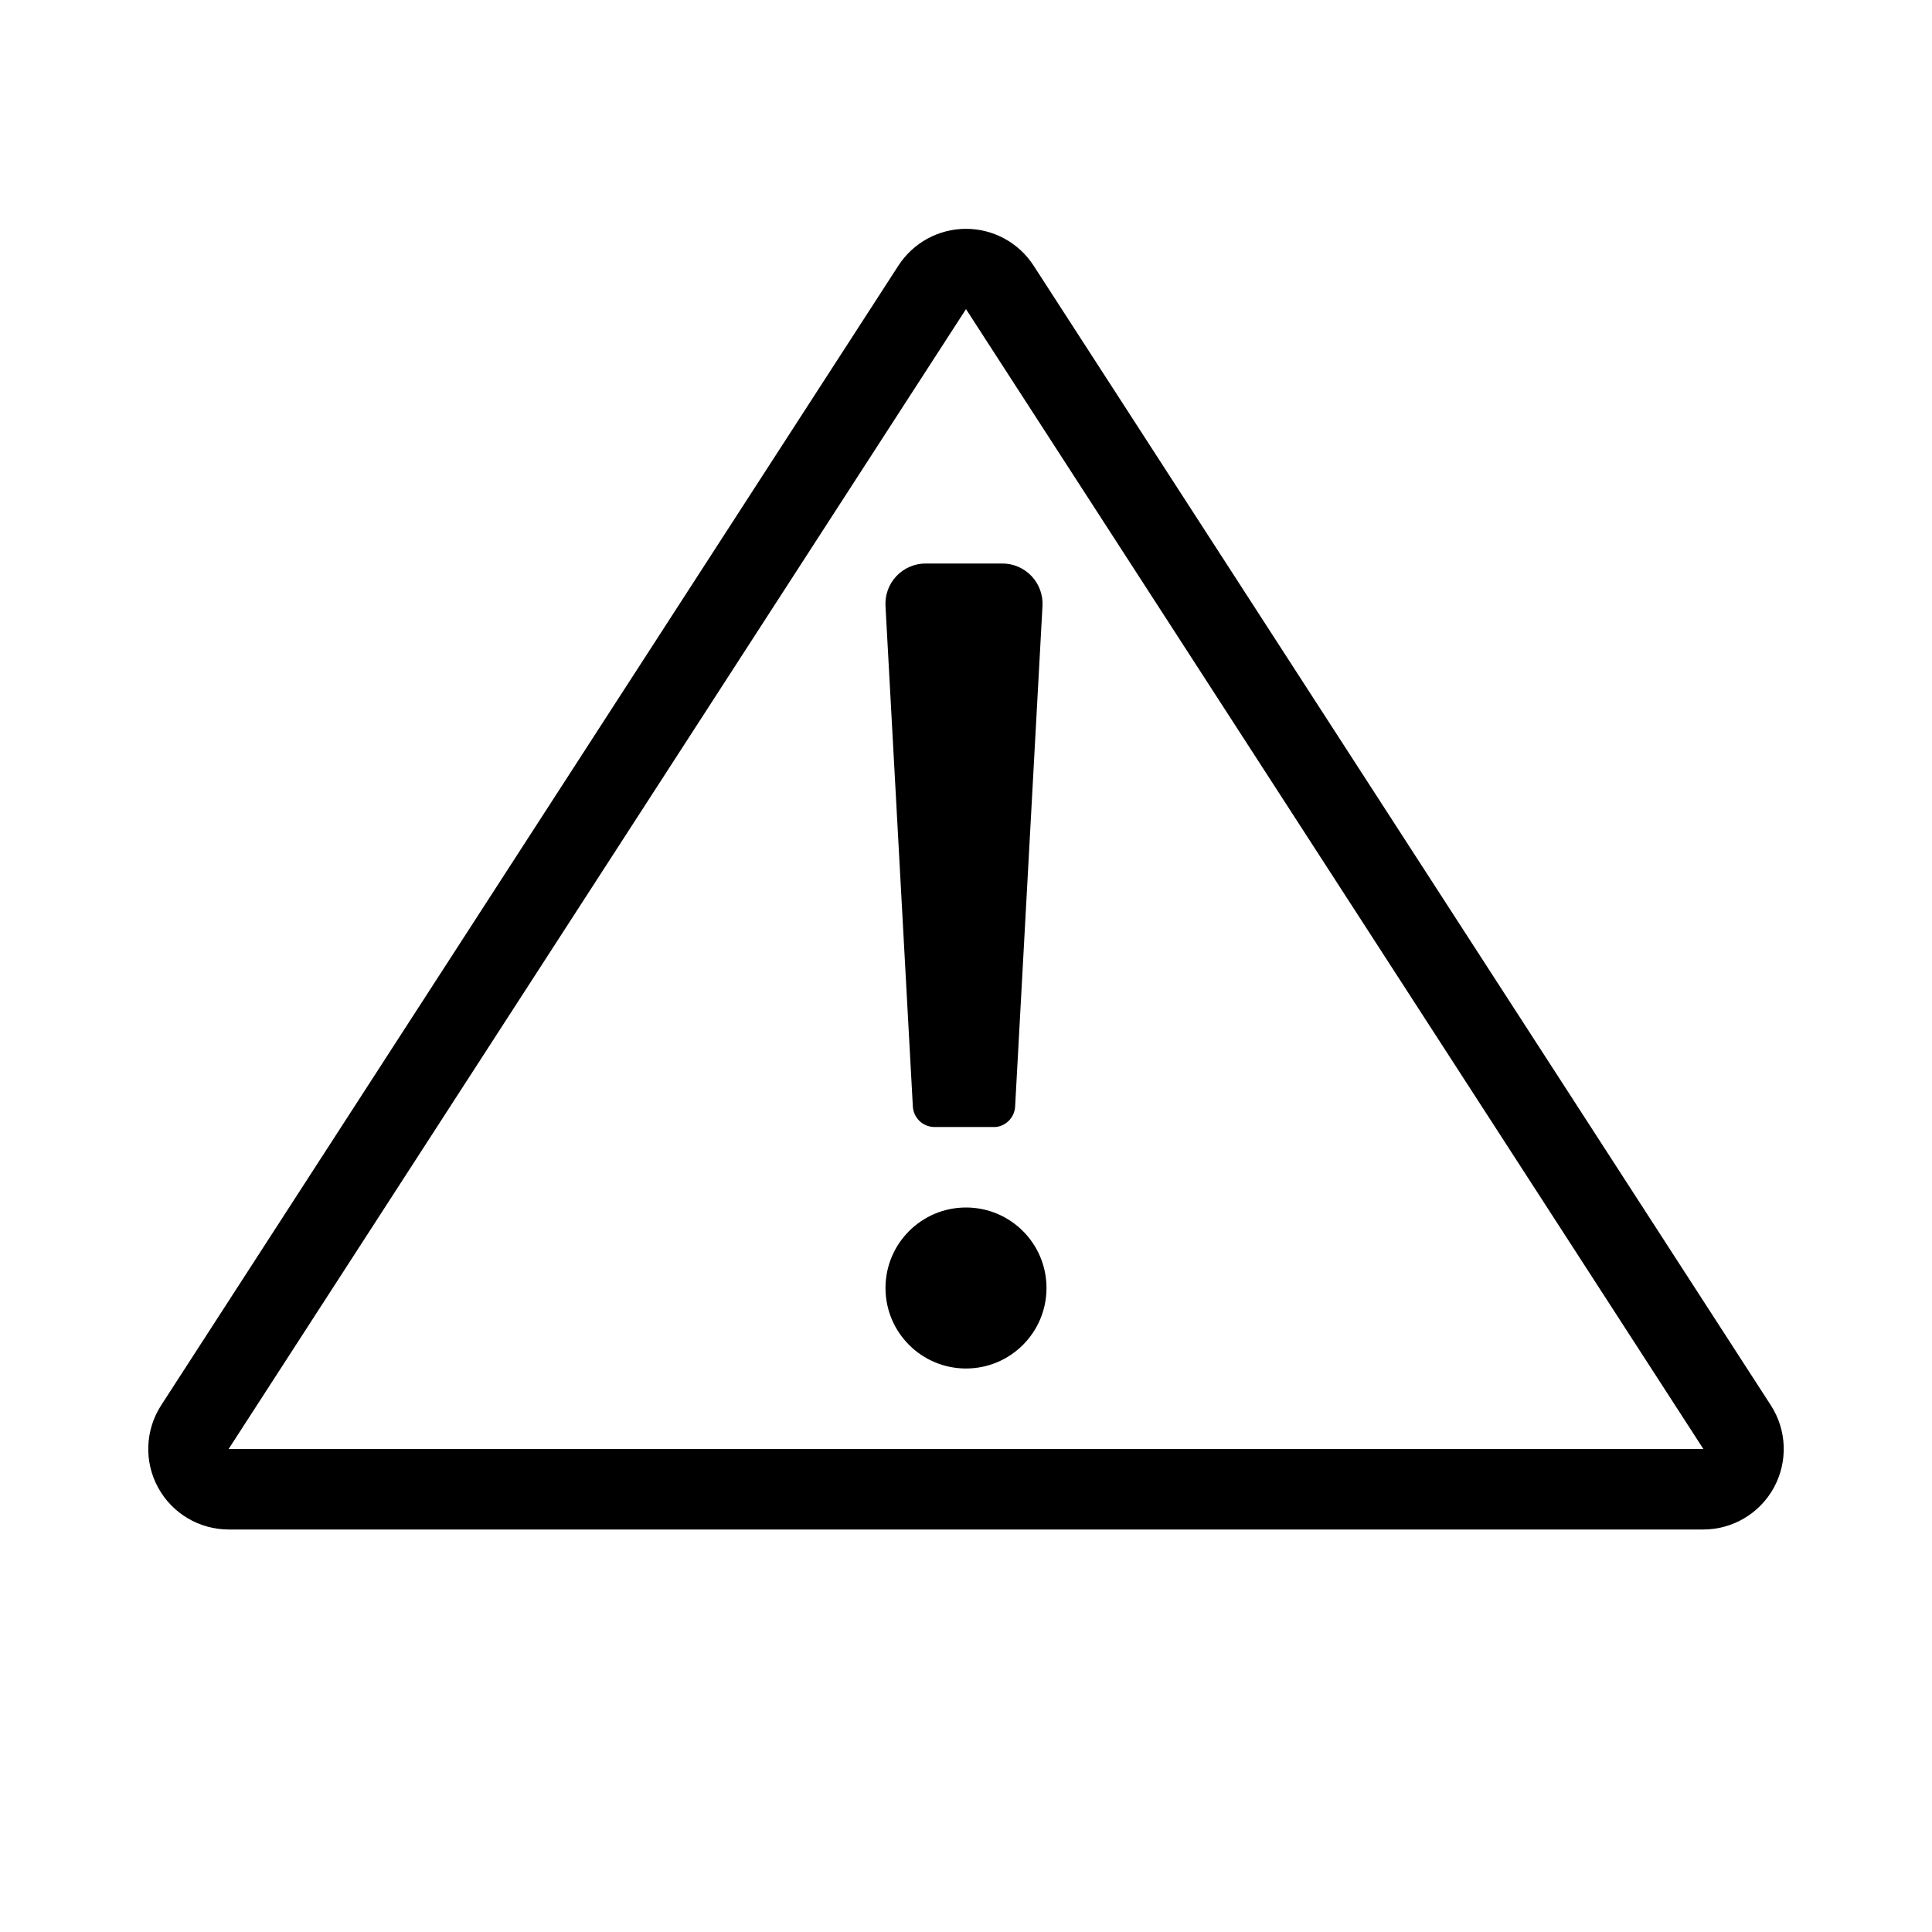
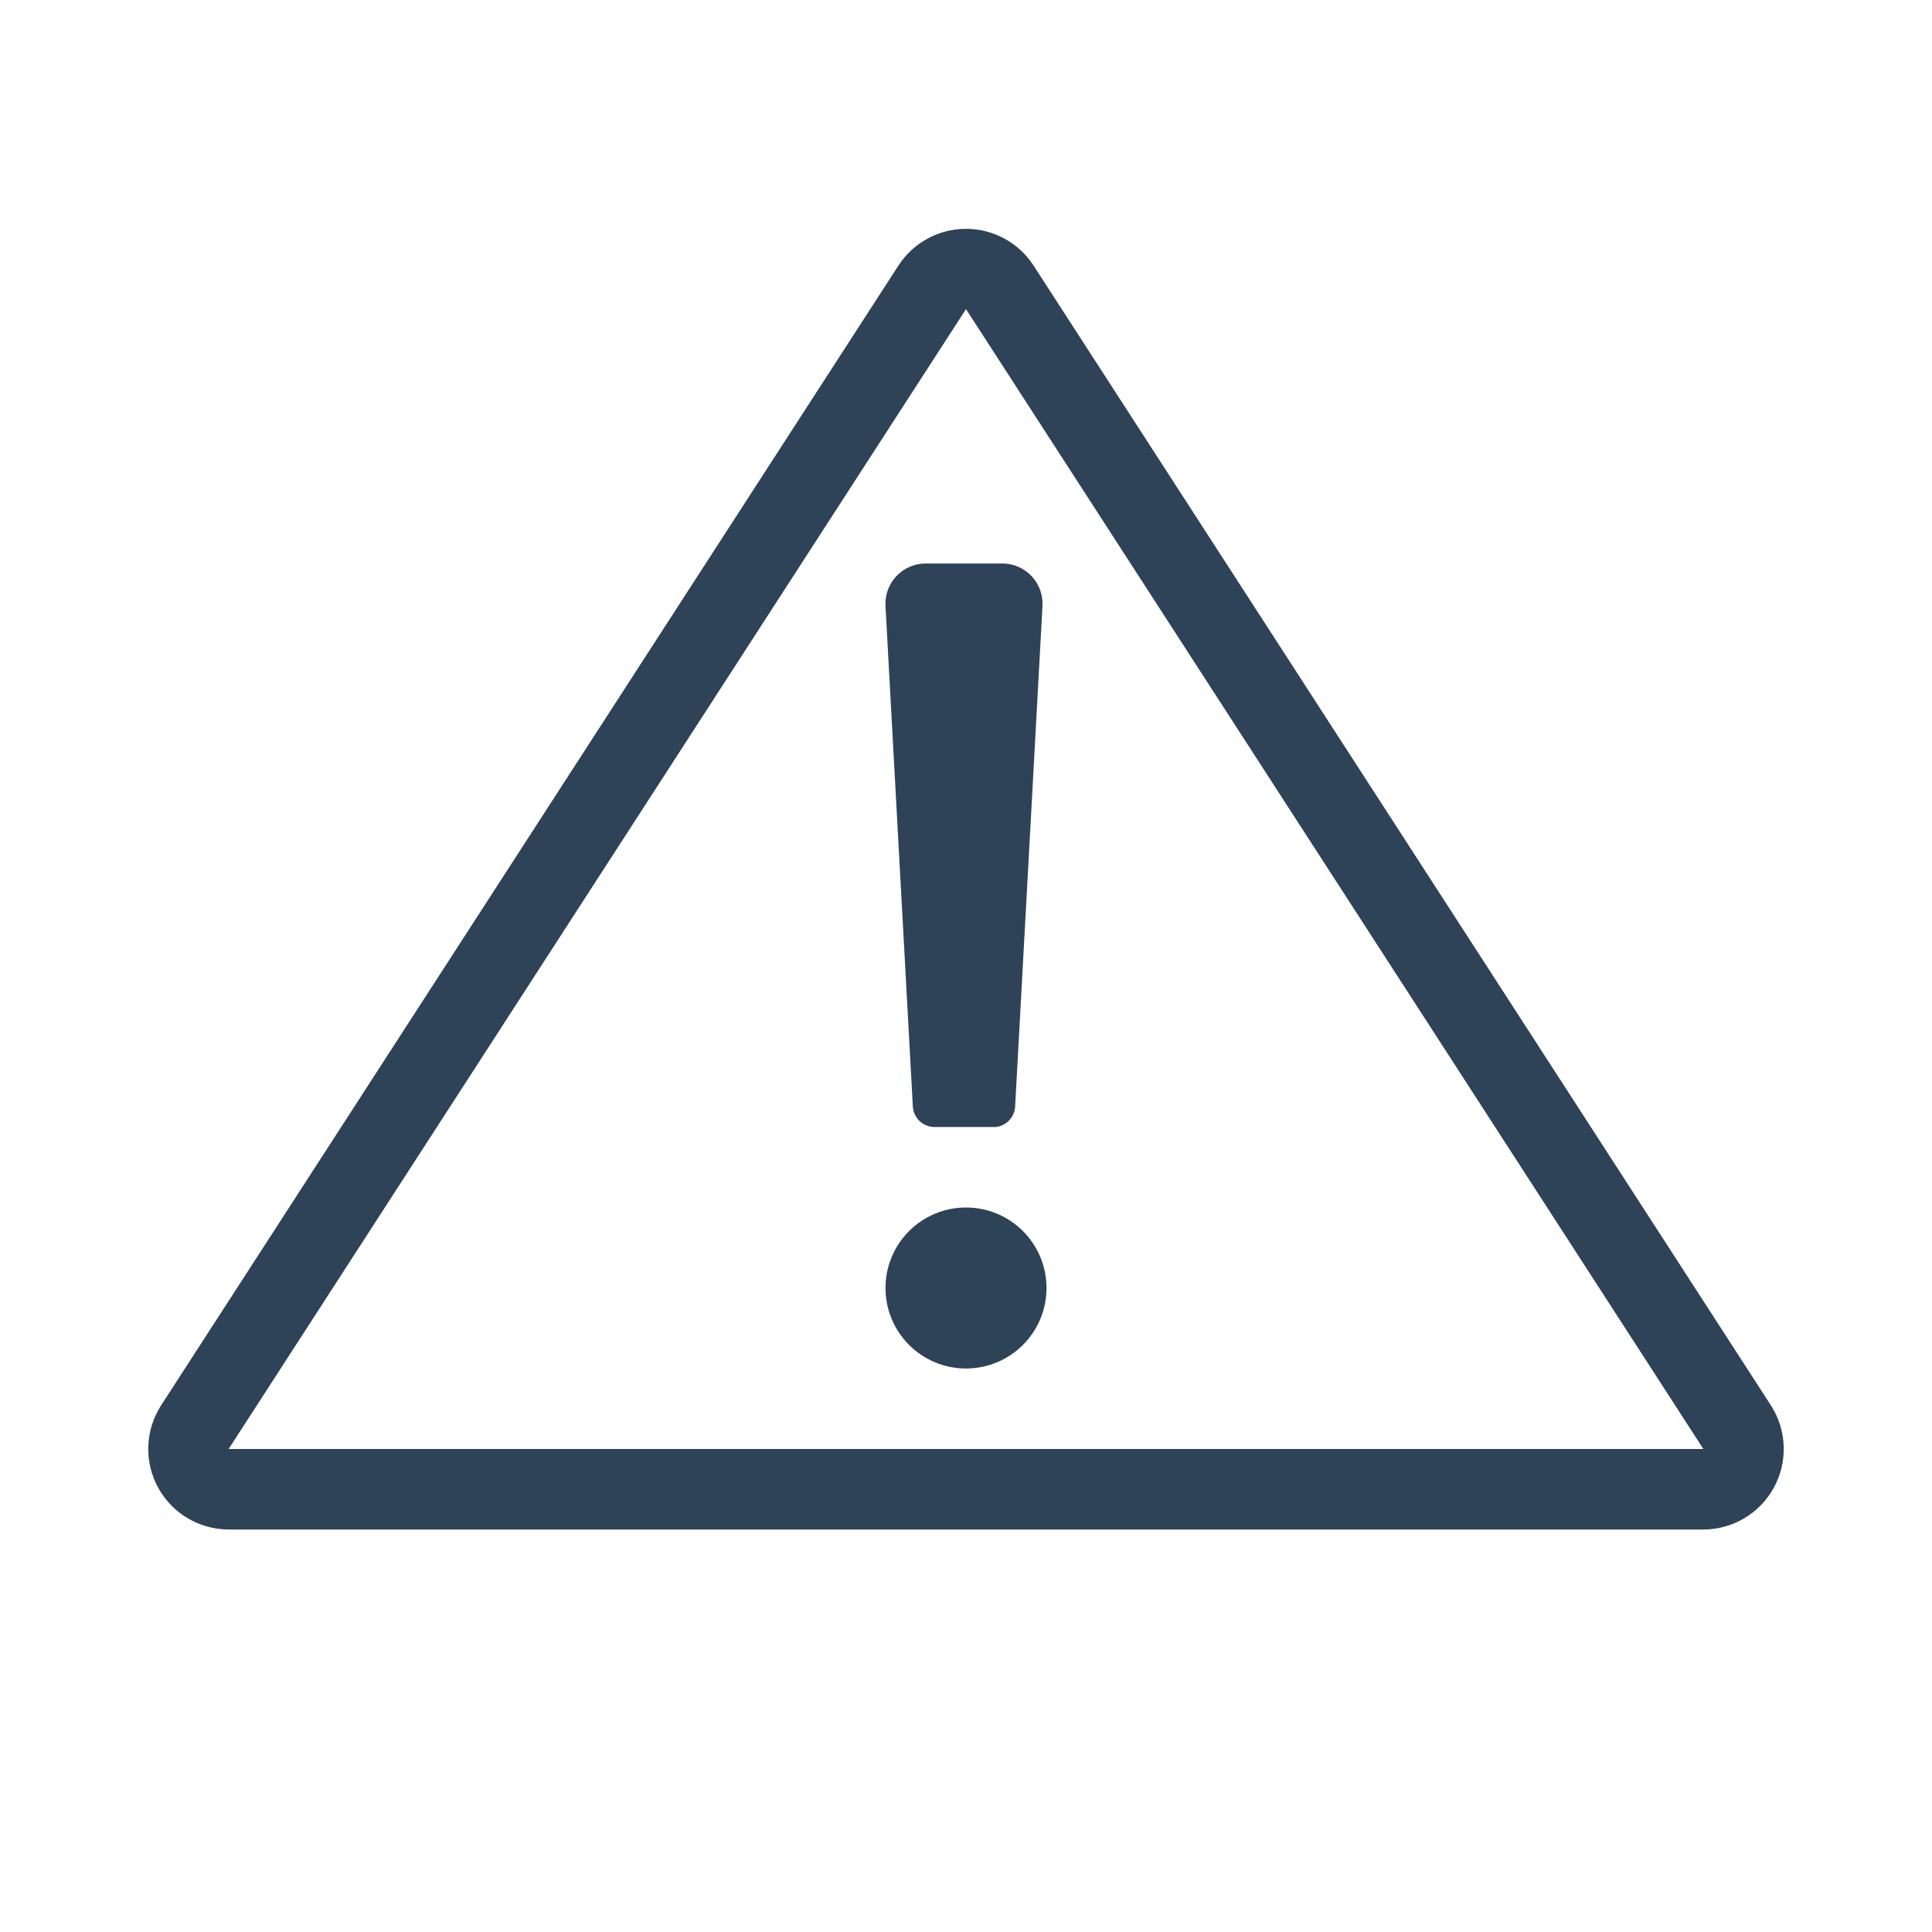
<svg xmlns="http://www.w3.org/2000/svg" width="24" height="24" viewBox="0 0 24 24">
  <g id="final">
    <g id="issue">
-       <path d="M22,17.46,12.84,3.3a1,1,0,0,0-1.68,0L2,17.46A1,1,0,0,0,2.84,19H21.16A1,1,0,0,0,22,17.46ZM2.84,18,12,3.84,21.16,18Z" />
+       <path d="M22,17.46,12.84,3.3a1,1,0,0,0-1.68,0L2,17.46A1,1,0,0,0,2.84,19H21.16A1,1,0,0,0,22,17.46ZM2.84,18,12,3.84,21.16,18Z" fill="#2e4258" />
      <g>
-         <path d="M12.37,14h-.77a.27.27,0,0,1-.26-.25L11,7.53a.5.5,0,0,1,.5-.53h.95a.5.5,0,0,1,.5.53l-.34,6.22A.27.27,0,0,1,12.37,14Z" />
-         <circle cx="12" cy="16" r="1" />
+         <path d="M12.37,14h-.77a.27.27,0,0,1-.26-.25L11,7.53a.5.5,0,0,1,.5-.53h.95a.5.5,0,0,1,.5.53l-.34,6.22A.27.27,0,0,1,12.37,14Z" fill="#2e4258" />
+         <circle cx="12" cy="16" r="1" fill="#2e4258" />
      </g>
    </g>
  </g>
</svg>
